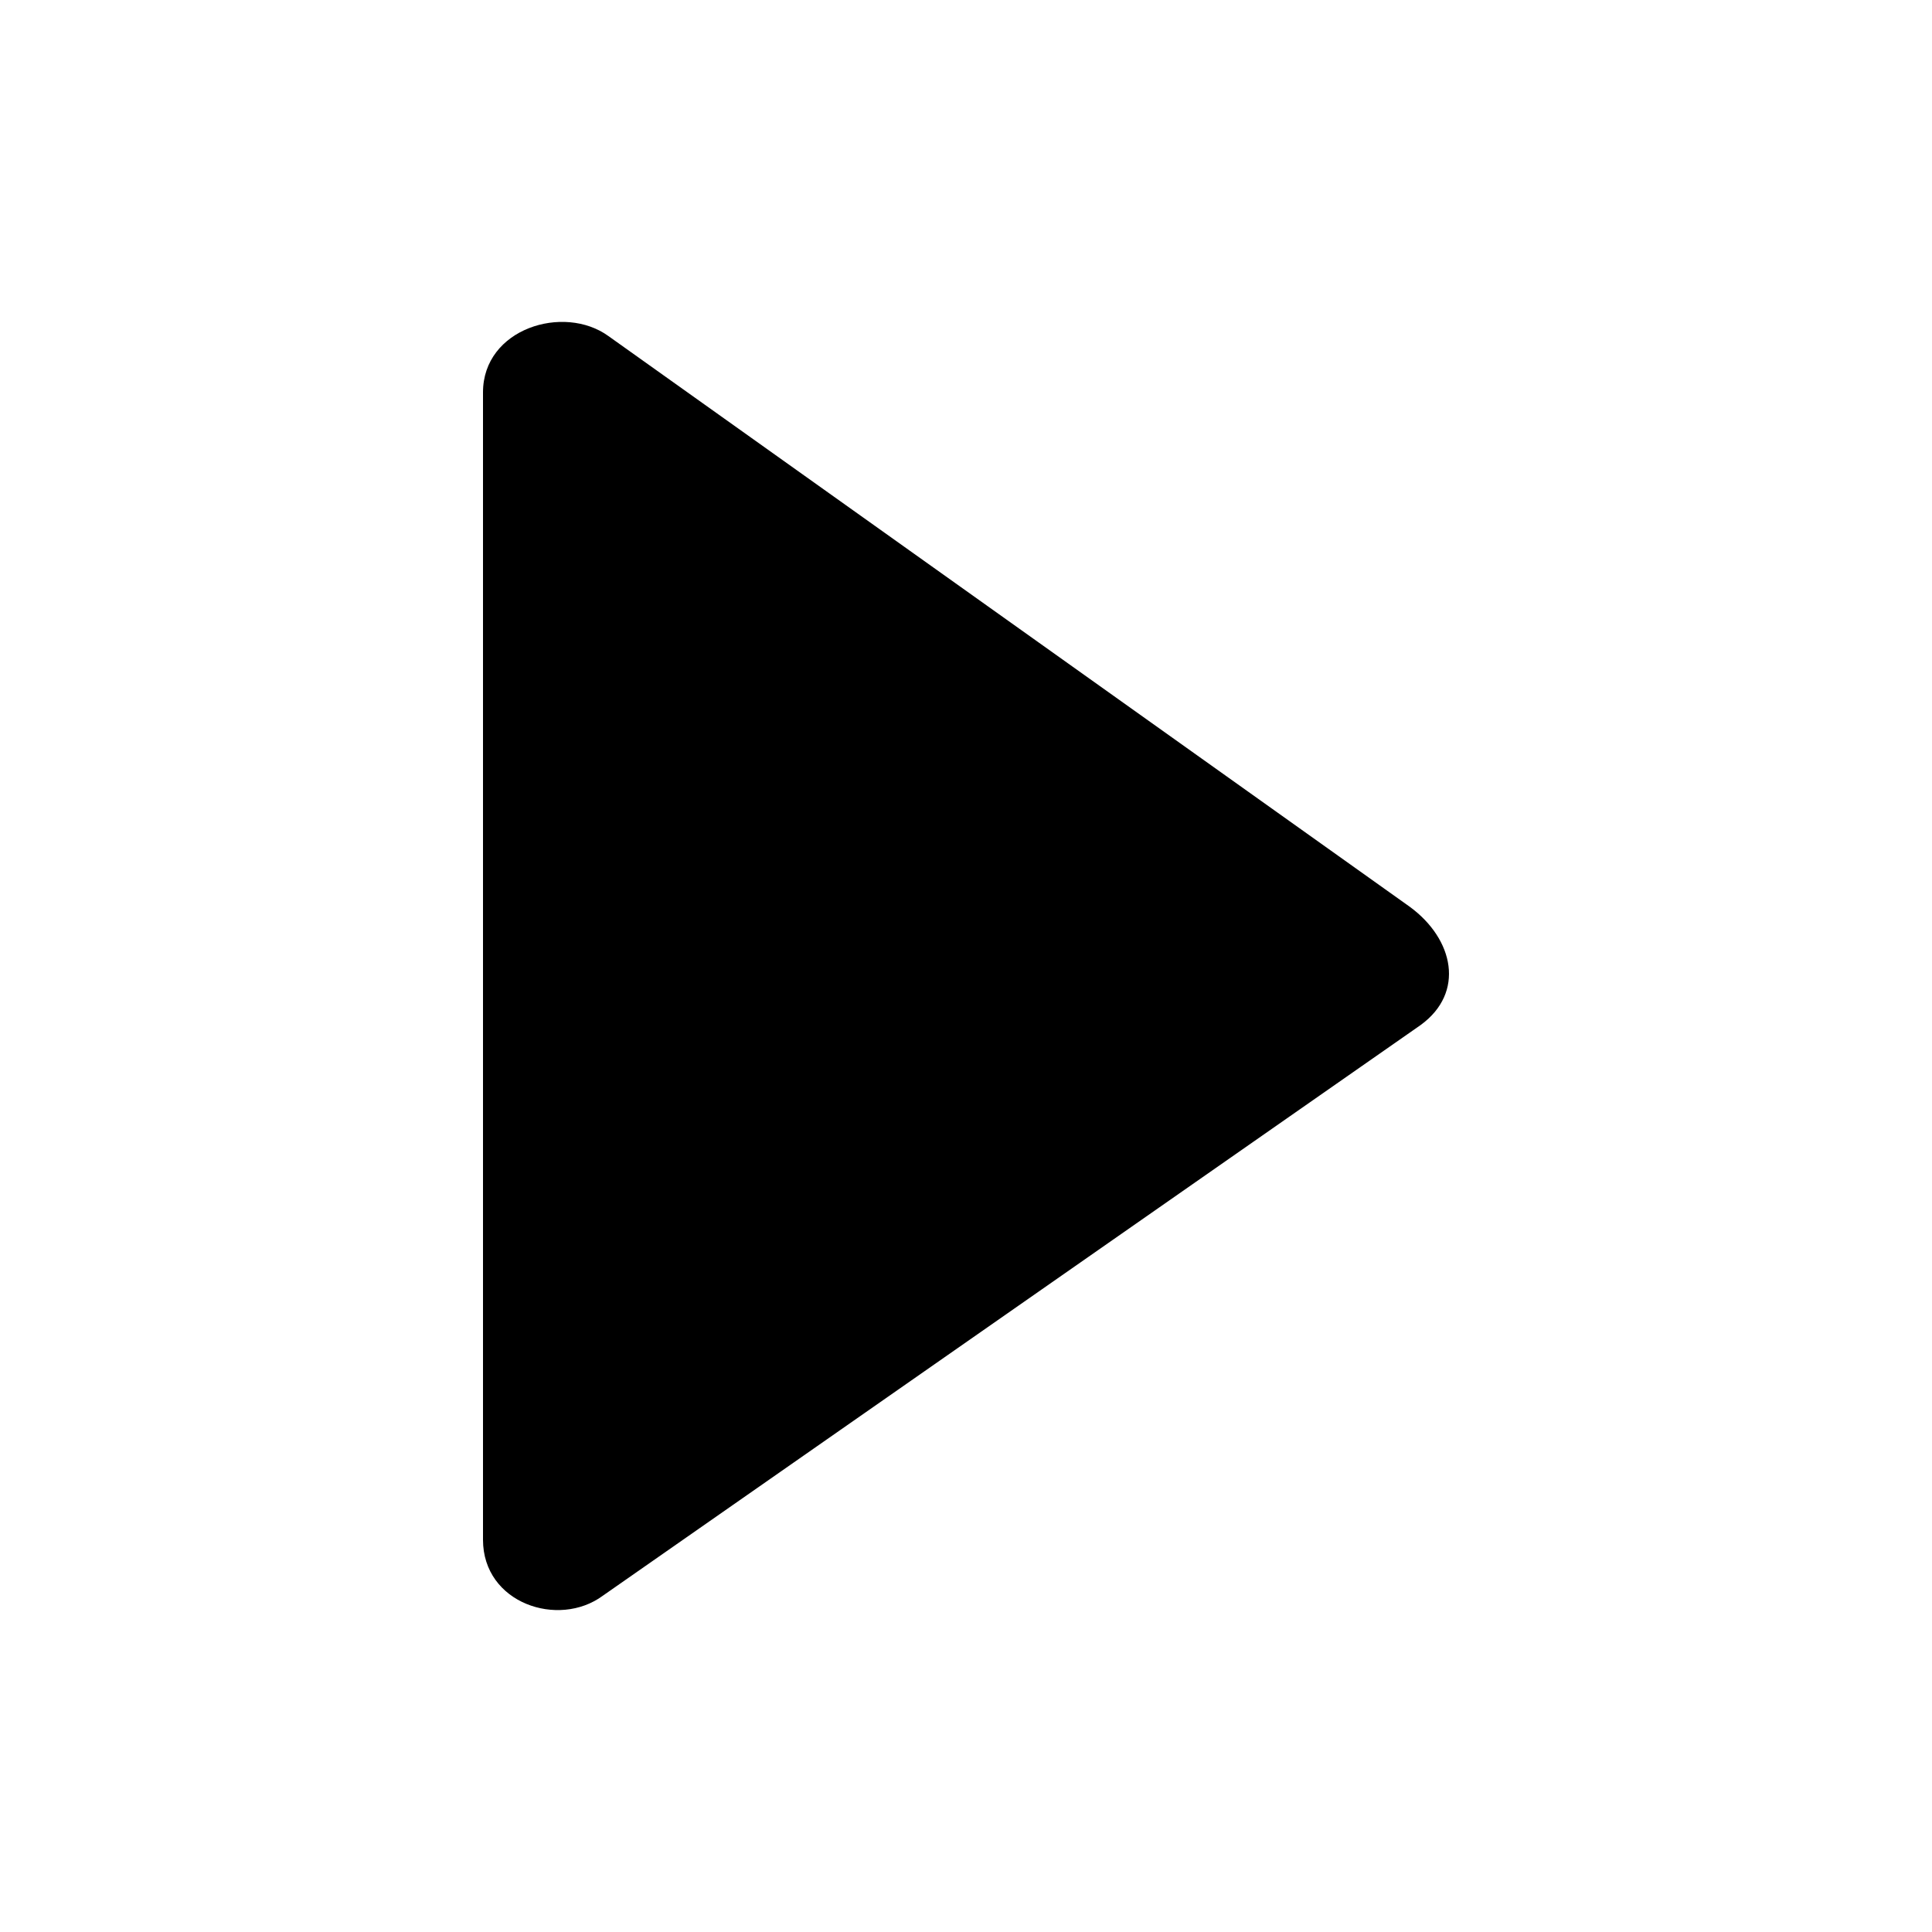
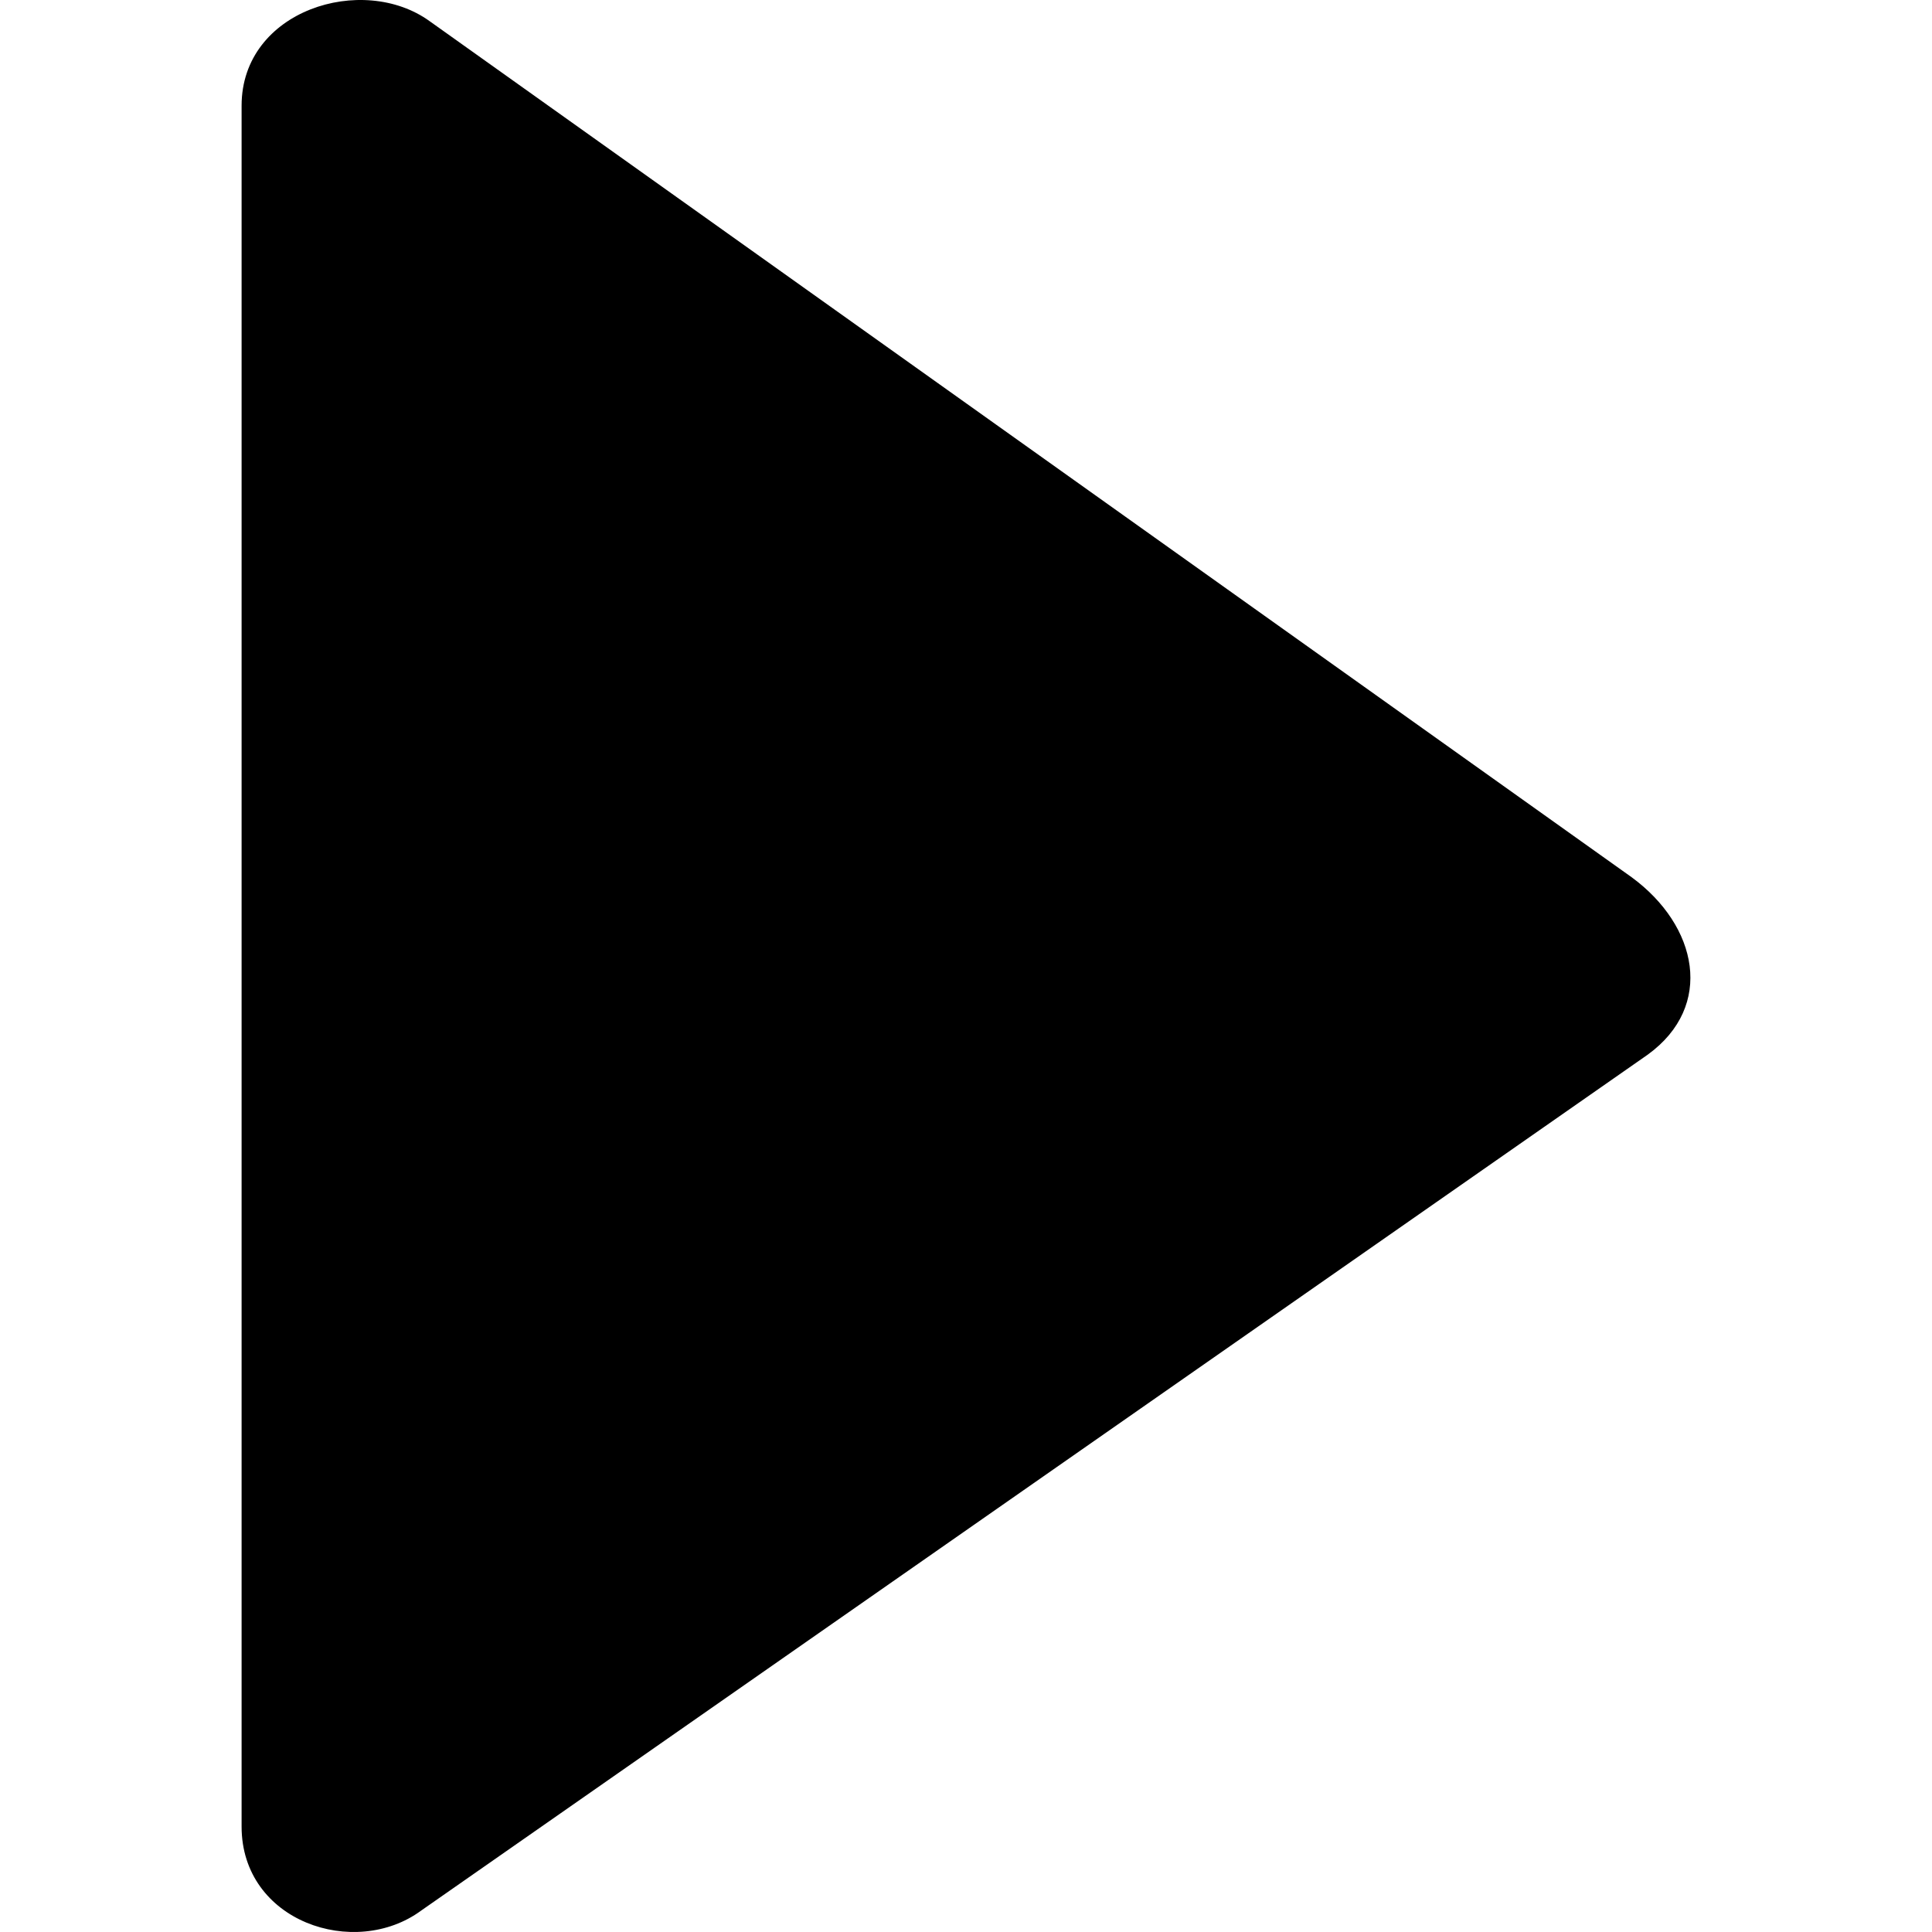
<svg xmlns="http://www.w3.org/2000/svg" version="1.1" id="Layer_1" x="0px" y="0px" width="200px" height="200px" viewBox="0 0 200 200" enable-background="new 0 0 200 200" xml:space="preserve">
-   <path fill-rule="evenodd" clip-rule="evenodd" d="M50,159.397V40.618c0-6.607,8.365-9.178,12.988-5.826l82.955,59.08  c4.574,3.354,5.729,8.887,1.123,12.238l-84.664,59.08C57.812,168.577,50,165.972,50,159.397" />
+   <path fill-rule="evenodd" clip-rule="evenodd" d="M25.01,189.084V10.94c0-9.909,12.547-13.765,19.48-8.738l124.416,88.608  c6.86,5.03,8.591,13.328,1.684,18.355L43.611,197.774C36.726,202.852,25.01,198.945,25.01,189.084" />
</svg>
